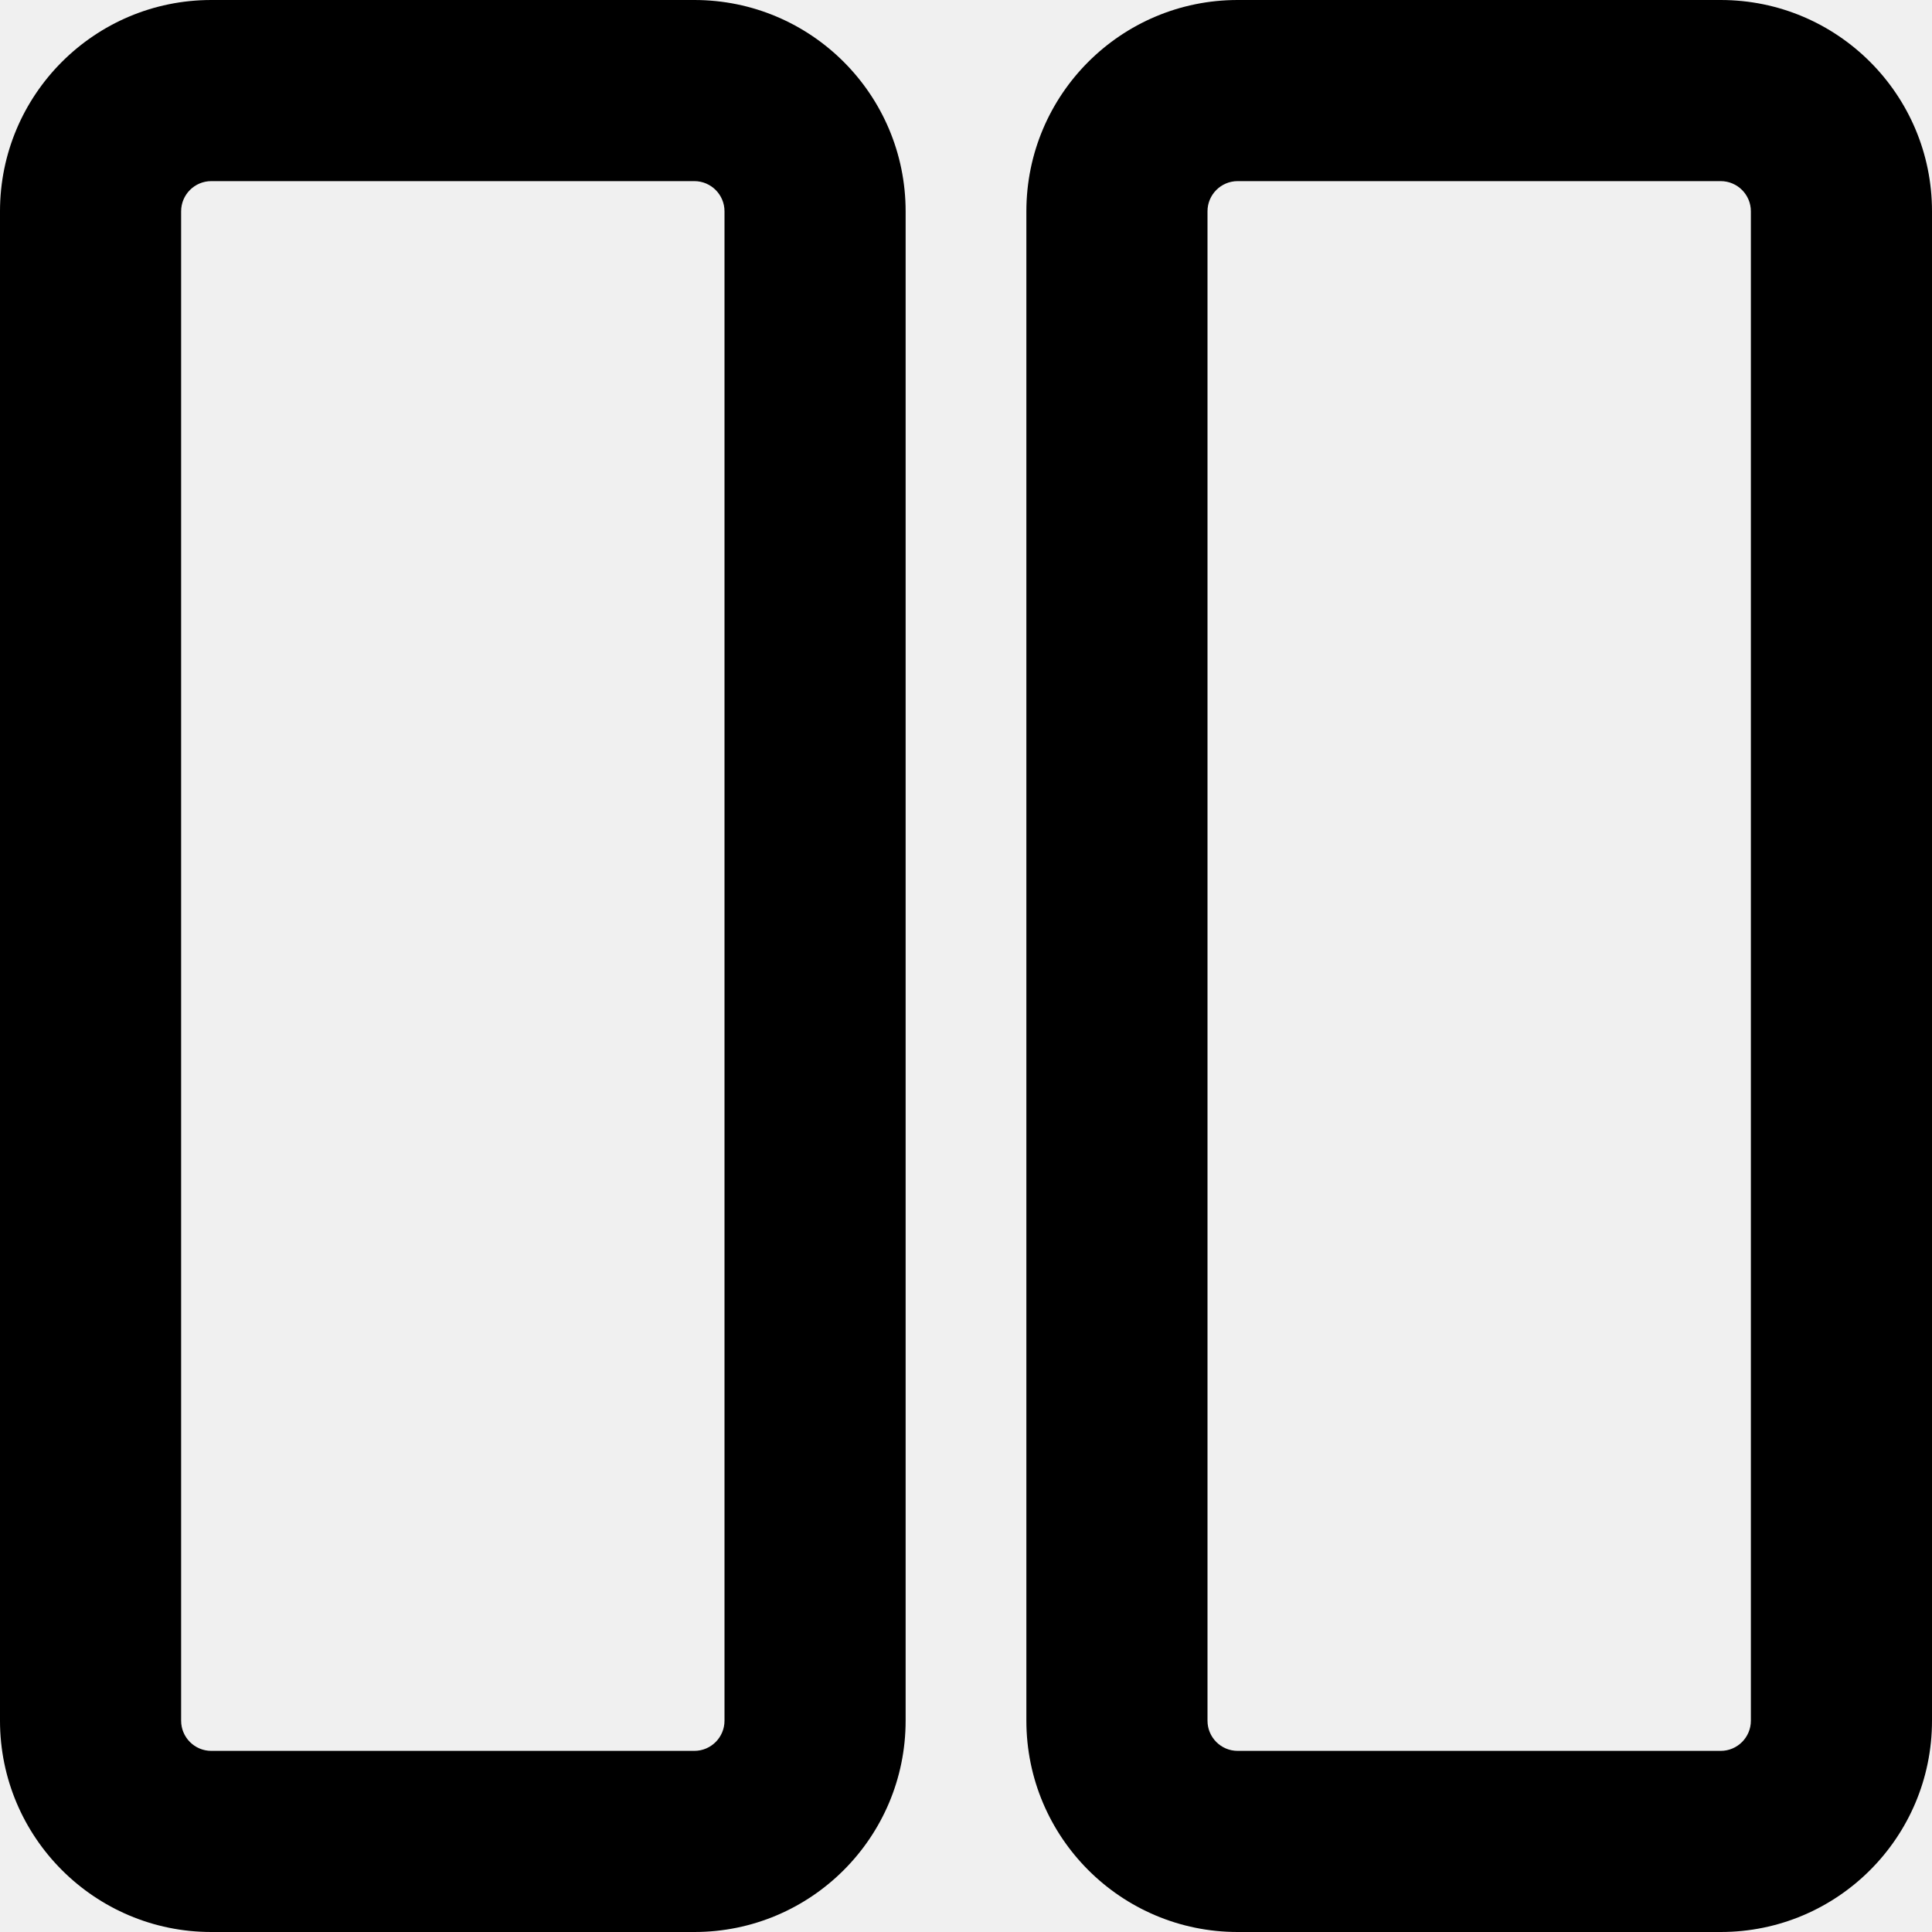
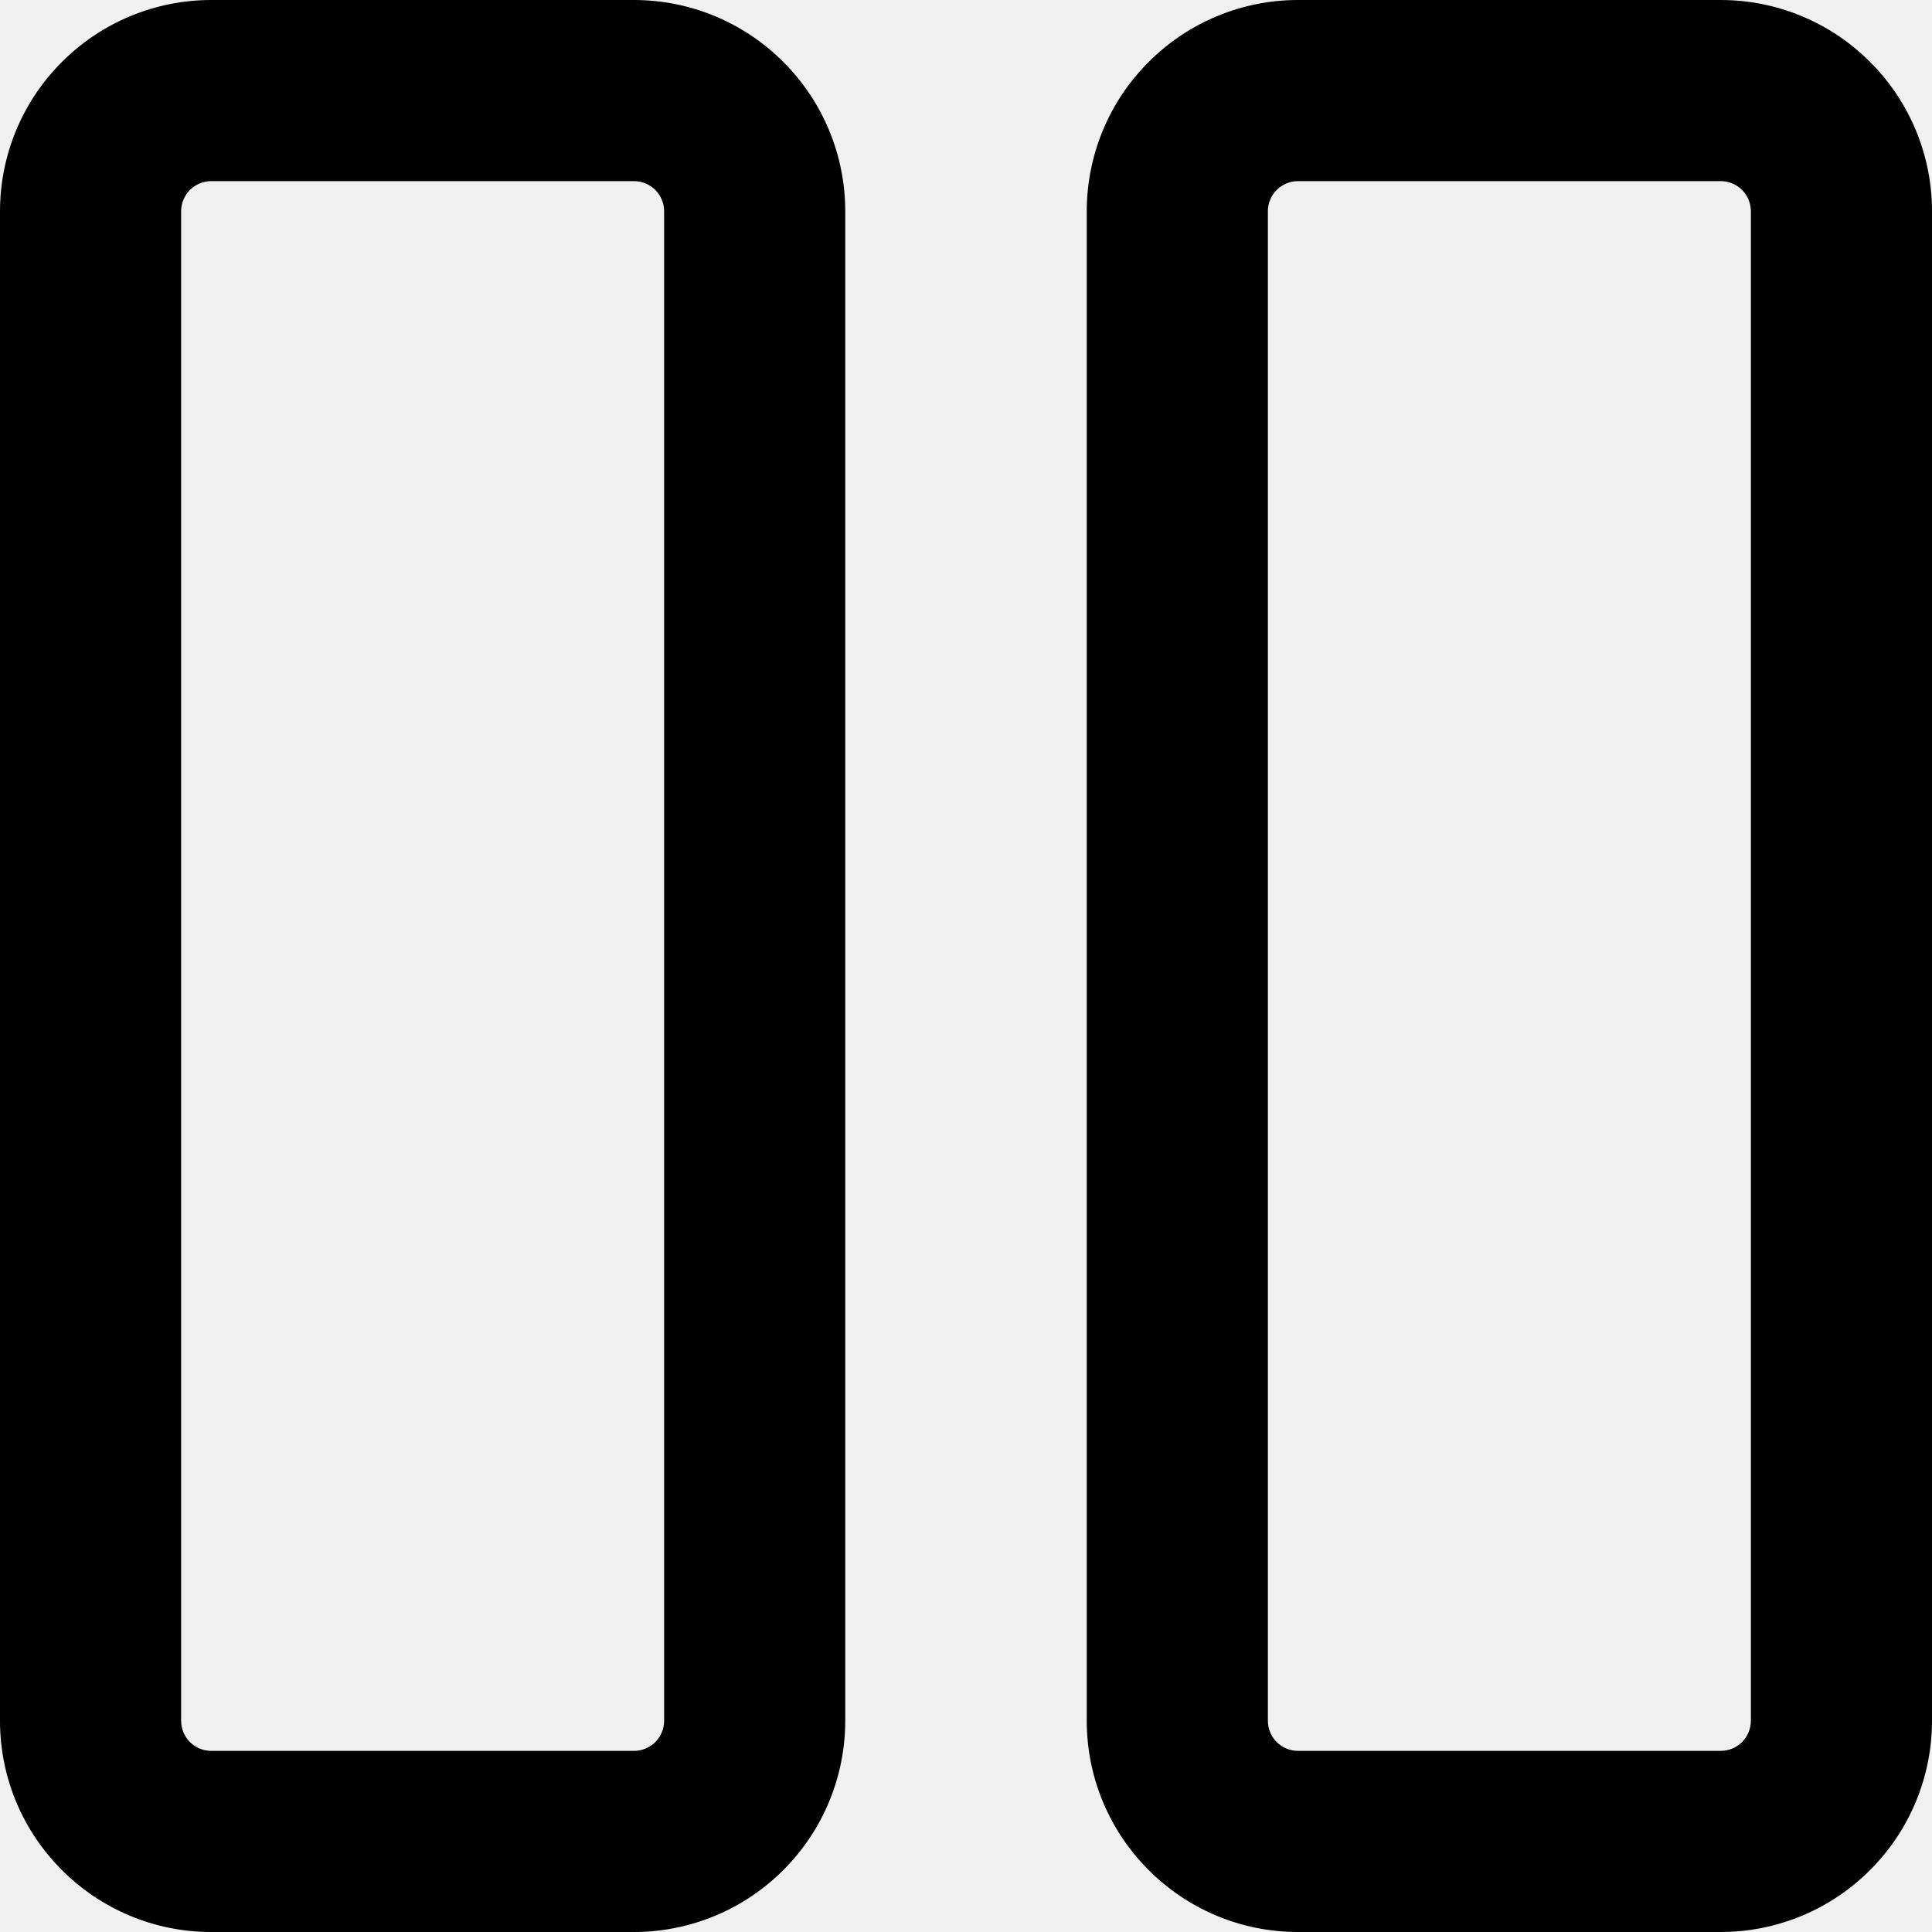
- <svg xmlns="http://www.w3.org/2000/svg" width="16" height="16" viewBox="0 0 16 16">
-   <path fill-rule="evenodd" d="M1.75 0A1.75 1.75 0 000 1.75v12.5C0 15.216.784 16 1.75 16h4a1.75 1.75 0 001.75-1.75V1.75A1.75 1.75 0 005.75 0h-4zM1.5 1.75a.25.25 0 01.25-.25h4a.25.25 0 01.25.25v12.5a.25.25 0 01-.25.25h-4a.25.25 0 01-.25-.25V1.75zM10.25 0A1.75 1.75 0 008.5 1.75v12.5c0 .966.784 1.75 1.75 1.75h4A1.75 1.75 0 0016 14.25V1.75A1.75 1.75 0 0014.25 0h-4zM10 1.75a.25.25 0 01.25-.25h4a.25.25 0 01.25.25v12.5a.25.25 0 01-.25.25h-4a.25.25 0 01-.25-.25V1.75z" />
+ <svg xmlns="http://www.w3.org/2000/svg" width="16" height="16" viewBox="0 0 16 16" fill="none">
+   <g clip-path="url(#clip0)">
+     <path fill-rule="evenodd" clip-rule="evenodd" d="M1.75 0C1.286 0 0.841 0.184 0.513 0.513C0.184 0.841 0 1.286 0 1.75L0 14.25C0 15.216 0.784 16 1.75 16H5.25C5.714 16 6.159 15.816 6.487 15.487C6.816 15.159 7 14.714 7 14.25V1.75C7 1.286 6.816 0.841 6.487 0.513C6.159 0.184 5.714 0 5.25 0H1.75ZM1.5 1.75C1.5 1.684 1.526 1.62 1.573 1.573C1.62 1.526 1.684 1.5 1.75 1.5H5.25C5.316 1.5 5.38 1.526 5.427 1.573C5.474 1.62 5.5 1.684 5.5 1.75V14.25C5.5 14.316 5.474 14.38 5.427 14.427C5.38 14.474 5.316 14.5 5.25 14.5H1.75C1.684 14.5 1.62 14.474 1.573 14.427C1.526 14.38 1.5 14.316 1.5 14.25V1.75ZM10.75 0C10.286 0 9.841 0.184 9.513 0.513C9.184 0.841 9 1.286 9 1.75V14.25C9 15.216 9.784 16 10.75 16H14.25C14.714 16 15.159 15.816 15.487 15.487C15.816 15.159 16 14.714 16 14.25V1.75C16 1.286 15.816 0.841 15.487 0.513C15.159 0.184 14.714 0 14.25 0H10.75ZM10.5 1.75C10.5 1.684 10.526 1.62 10.573 1.573C10.62 1.526 10.684 1.5 10.75 1.5H14.25C14.316 1.5 14.38 1.526 14.427 1.573C14.474 1.62 14.5 1.684 14.5 1.75V14.25C14.5 14.316 14.474 14.38 14.427 14.427C14.38 14.474 14.316 14.5 14.25 14.5H10.75C10.684 14.5 10.62 14.474 10.573 14.427C10.526 14.38 10.5 14.316 10.5 14.25V1.75Z" fill="black" />
+   </g>
+   <defs>
+     <clipPath id="clip0">
+       <rect width="16" height="16" fill="white" />
+     </clipPath>
+   </defs>
</svg>
